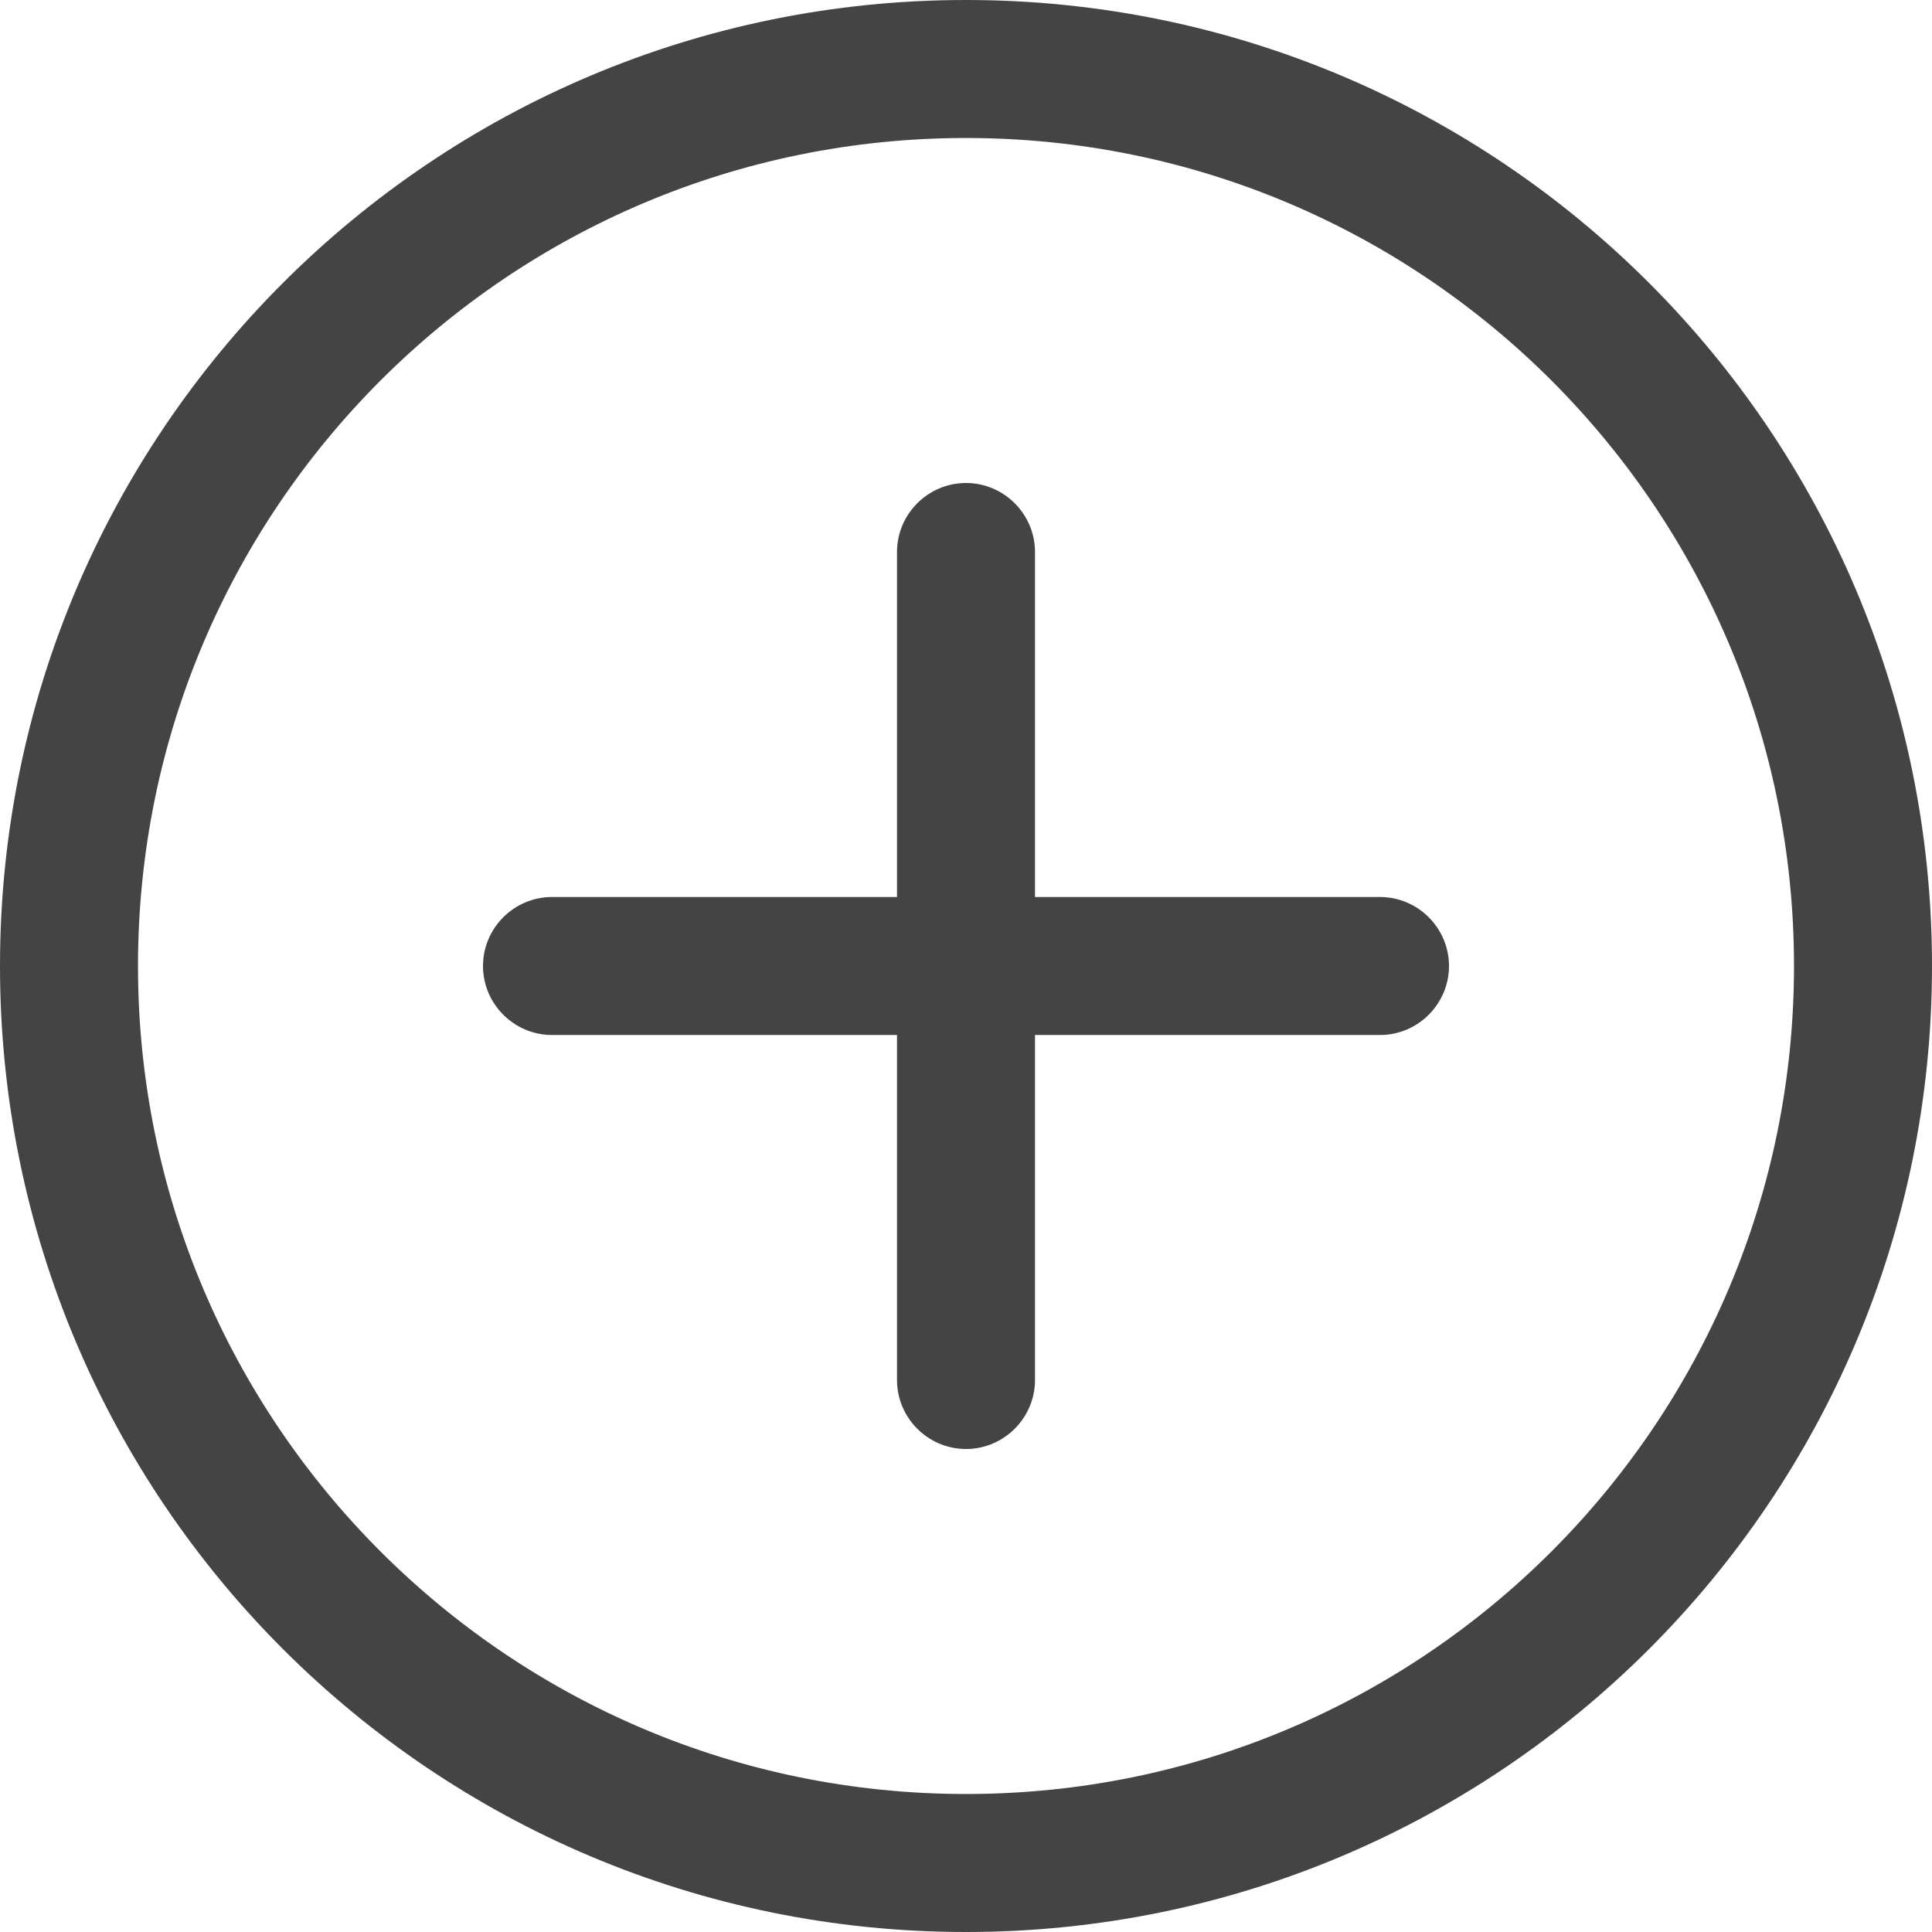
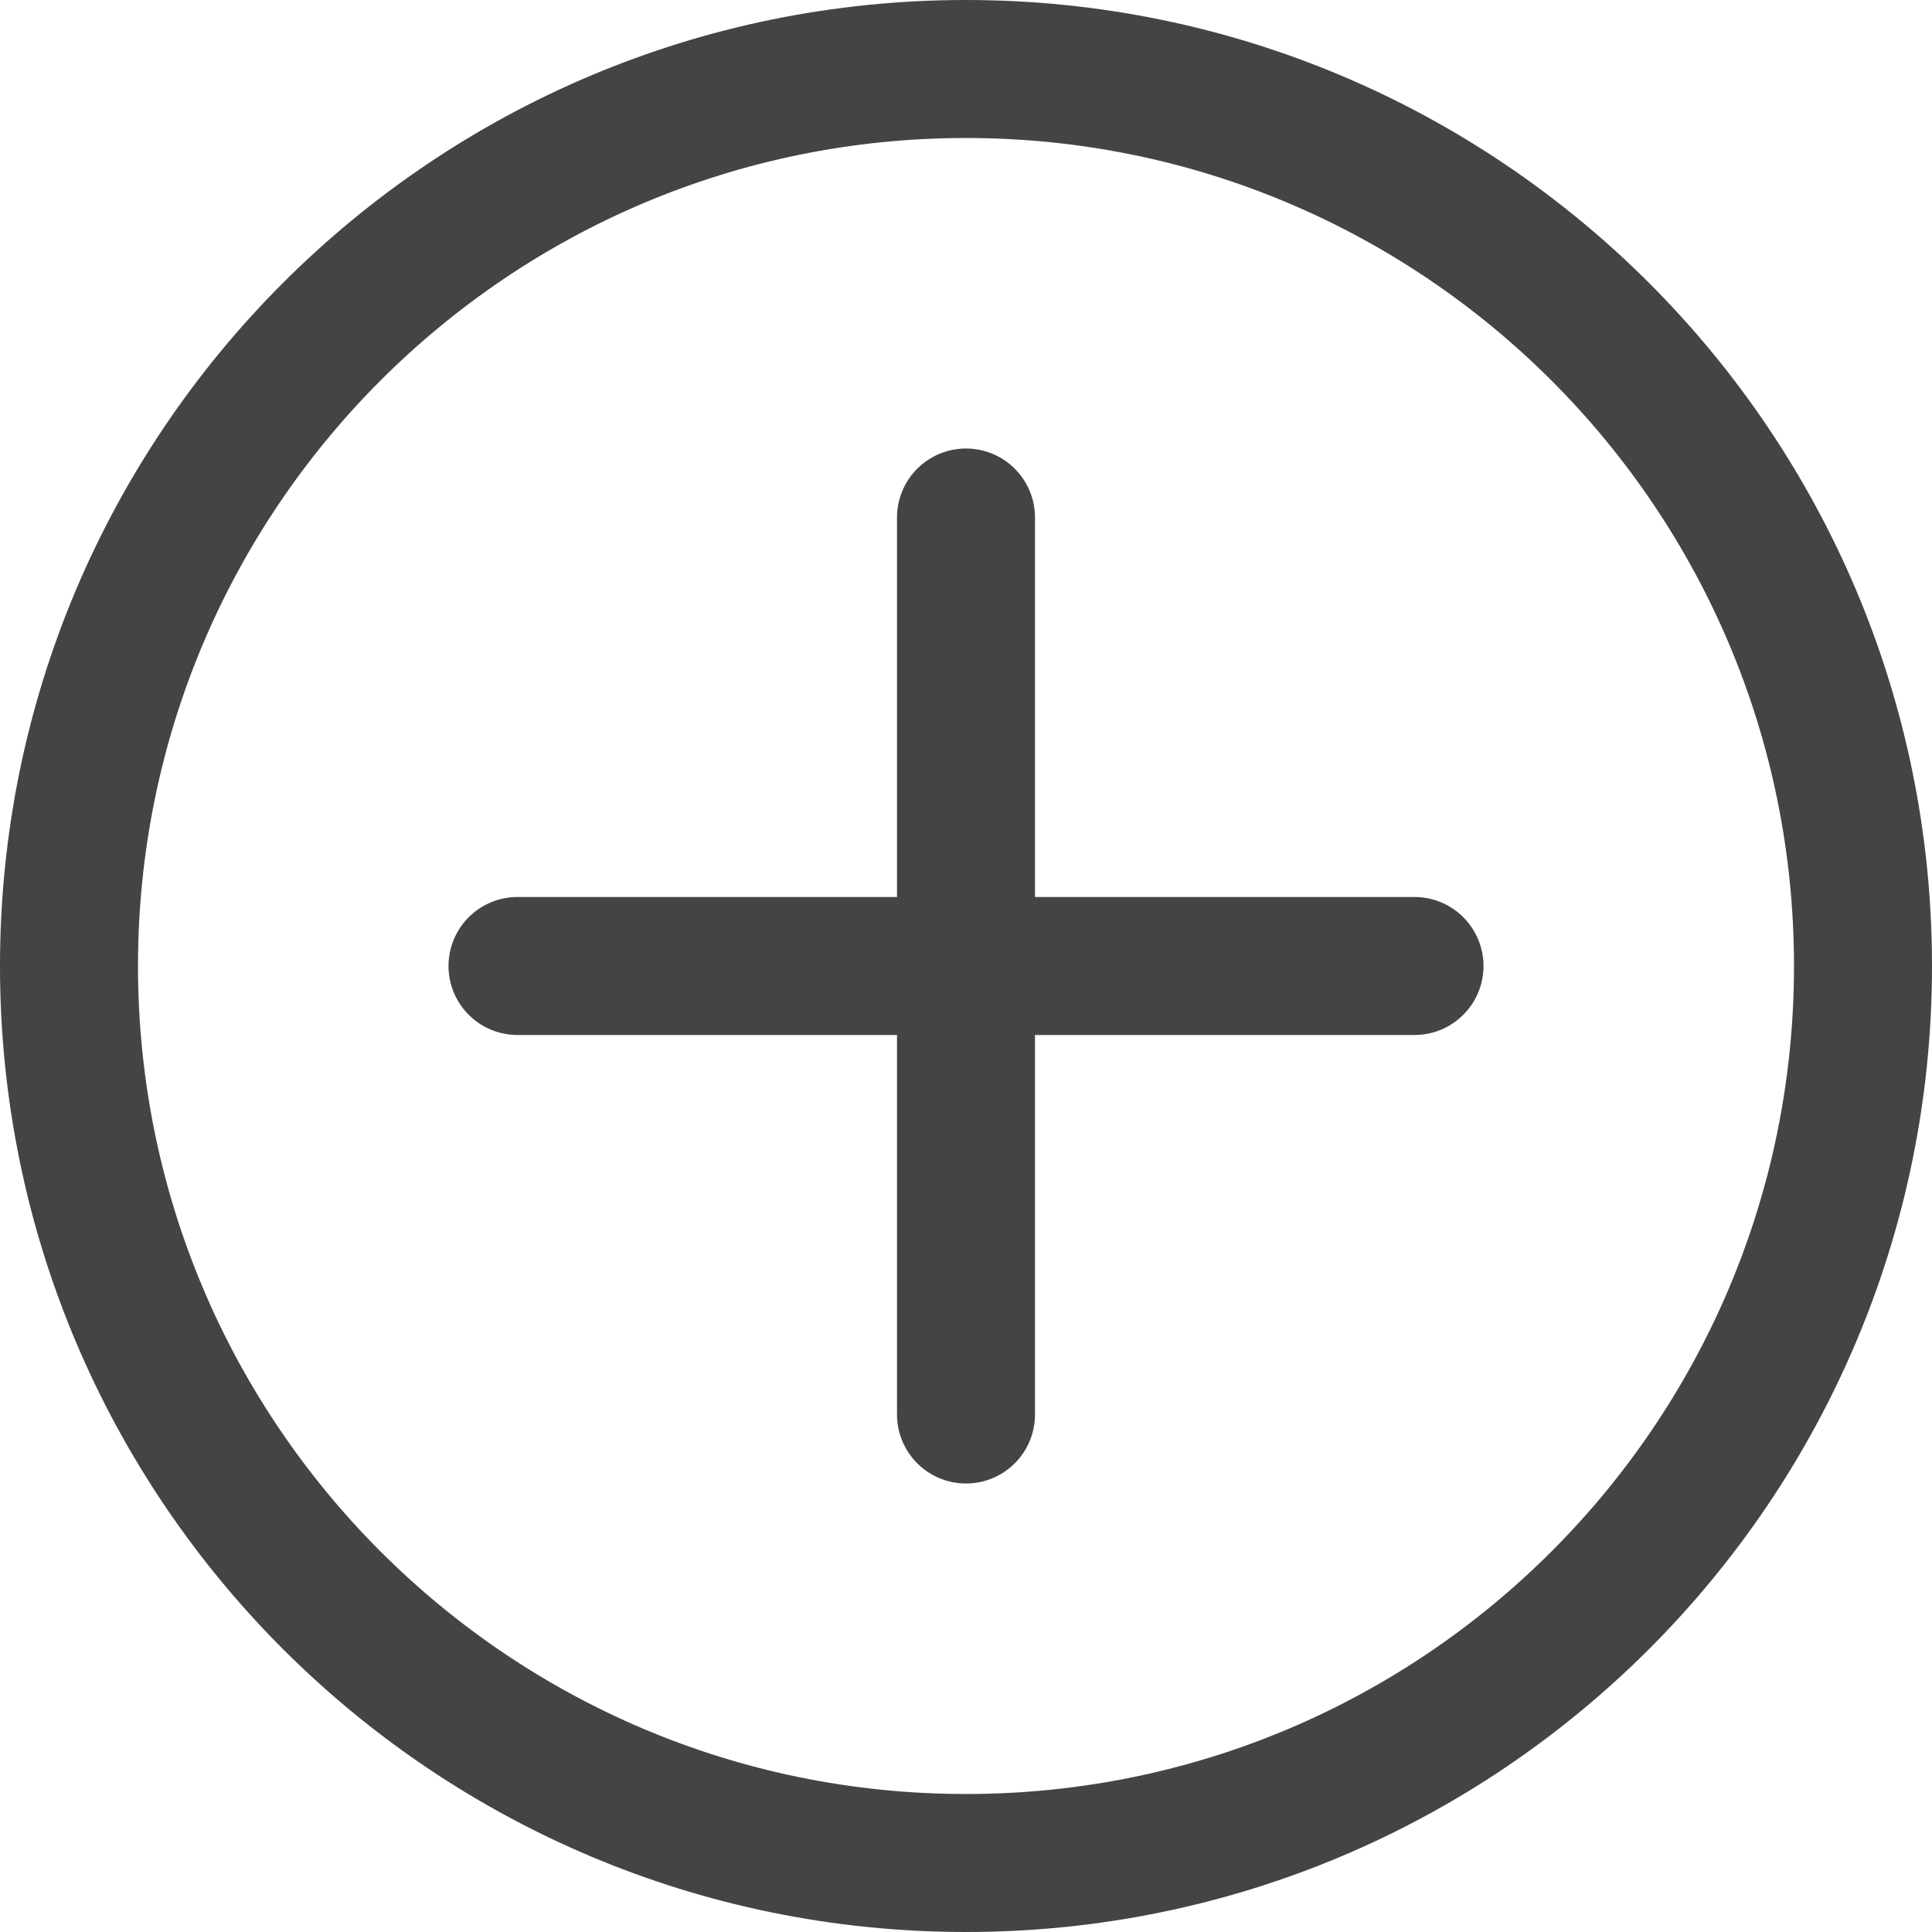
<svg xmlns="http://www.w3.org/2000/svg" viewBox="0 0 56 56" class="design-iconfont">
  <g fill="none" fill-rule="evenodd">
-     <path stroke="#444" stroke-width="4" d="M28 2A26 26 0 1 0 28 54A26 26 0 1 0 28 2Z" />
-     <path d="M26 16C26 14.9 26.9 14 28 14C29.1 14 30 14.9 30 16V26H40C41.1 26 42 26.9 42 28C42 29.1 41.1 30 40 30H30V40C30 41.1 29.1 42 28 42C26.9 42 26 41.1 26 40V30H16C14.9 30 14 29.1 14 28C14 26.9 14.9 26 16 26H26V16Z" fill="#444" fill-rule="nonzero" />
+     <path fill="none" stroke="#444" stroke-width="4" d="M28 2A26 26 0 1 0 28 54A26 26 0 1 0 28 2Z" />
+     <path fill="none" stroke="#444" stroke-width="4" stroke-linecap="round" d="M28,15L28,41" />
+     <path fill="none" stroke="#444" stroke-width="4" stroke-linecap="round" d="M15,28L41,28" />
  </g>
</svg>
